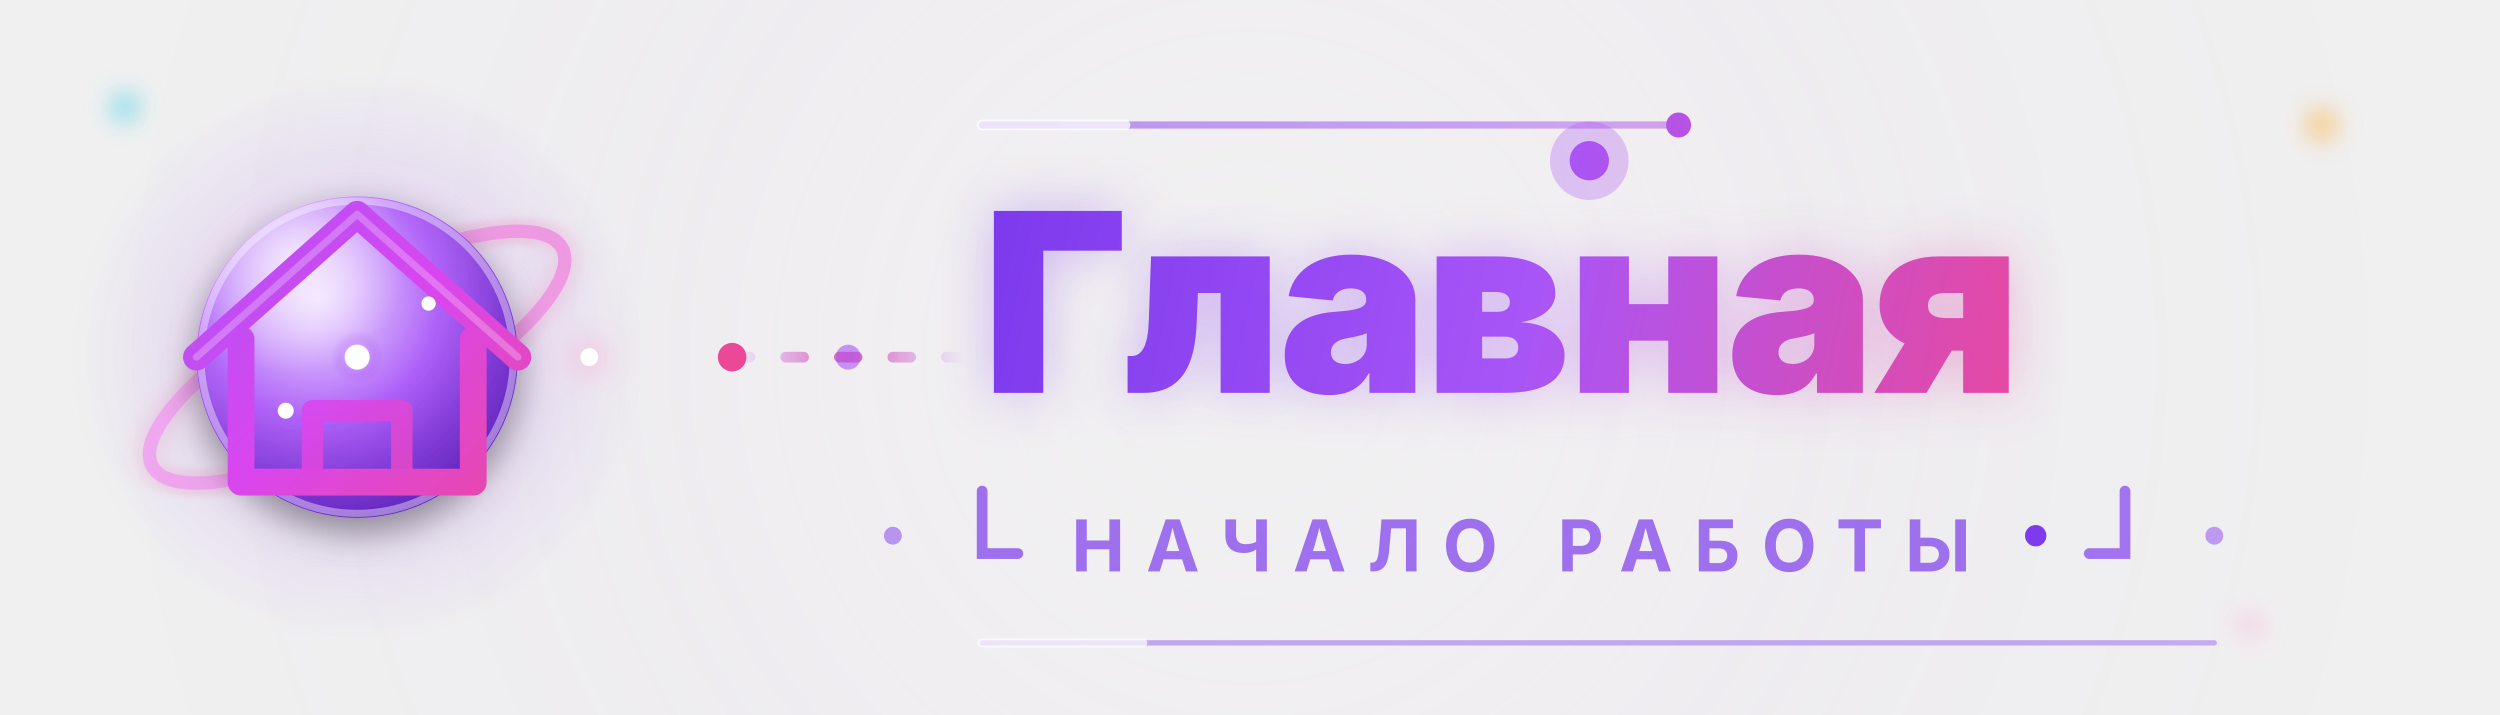
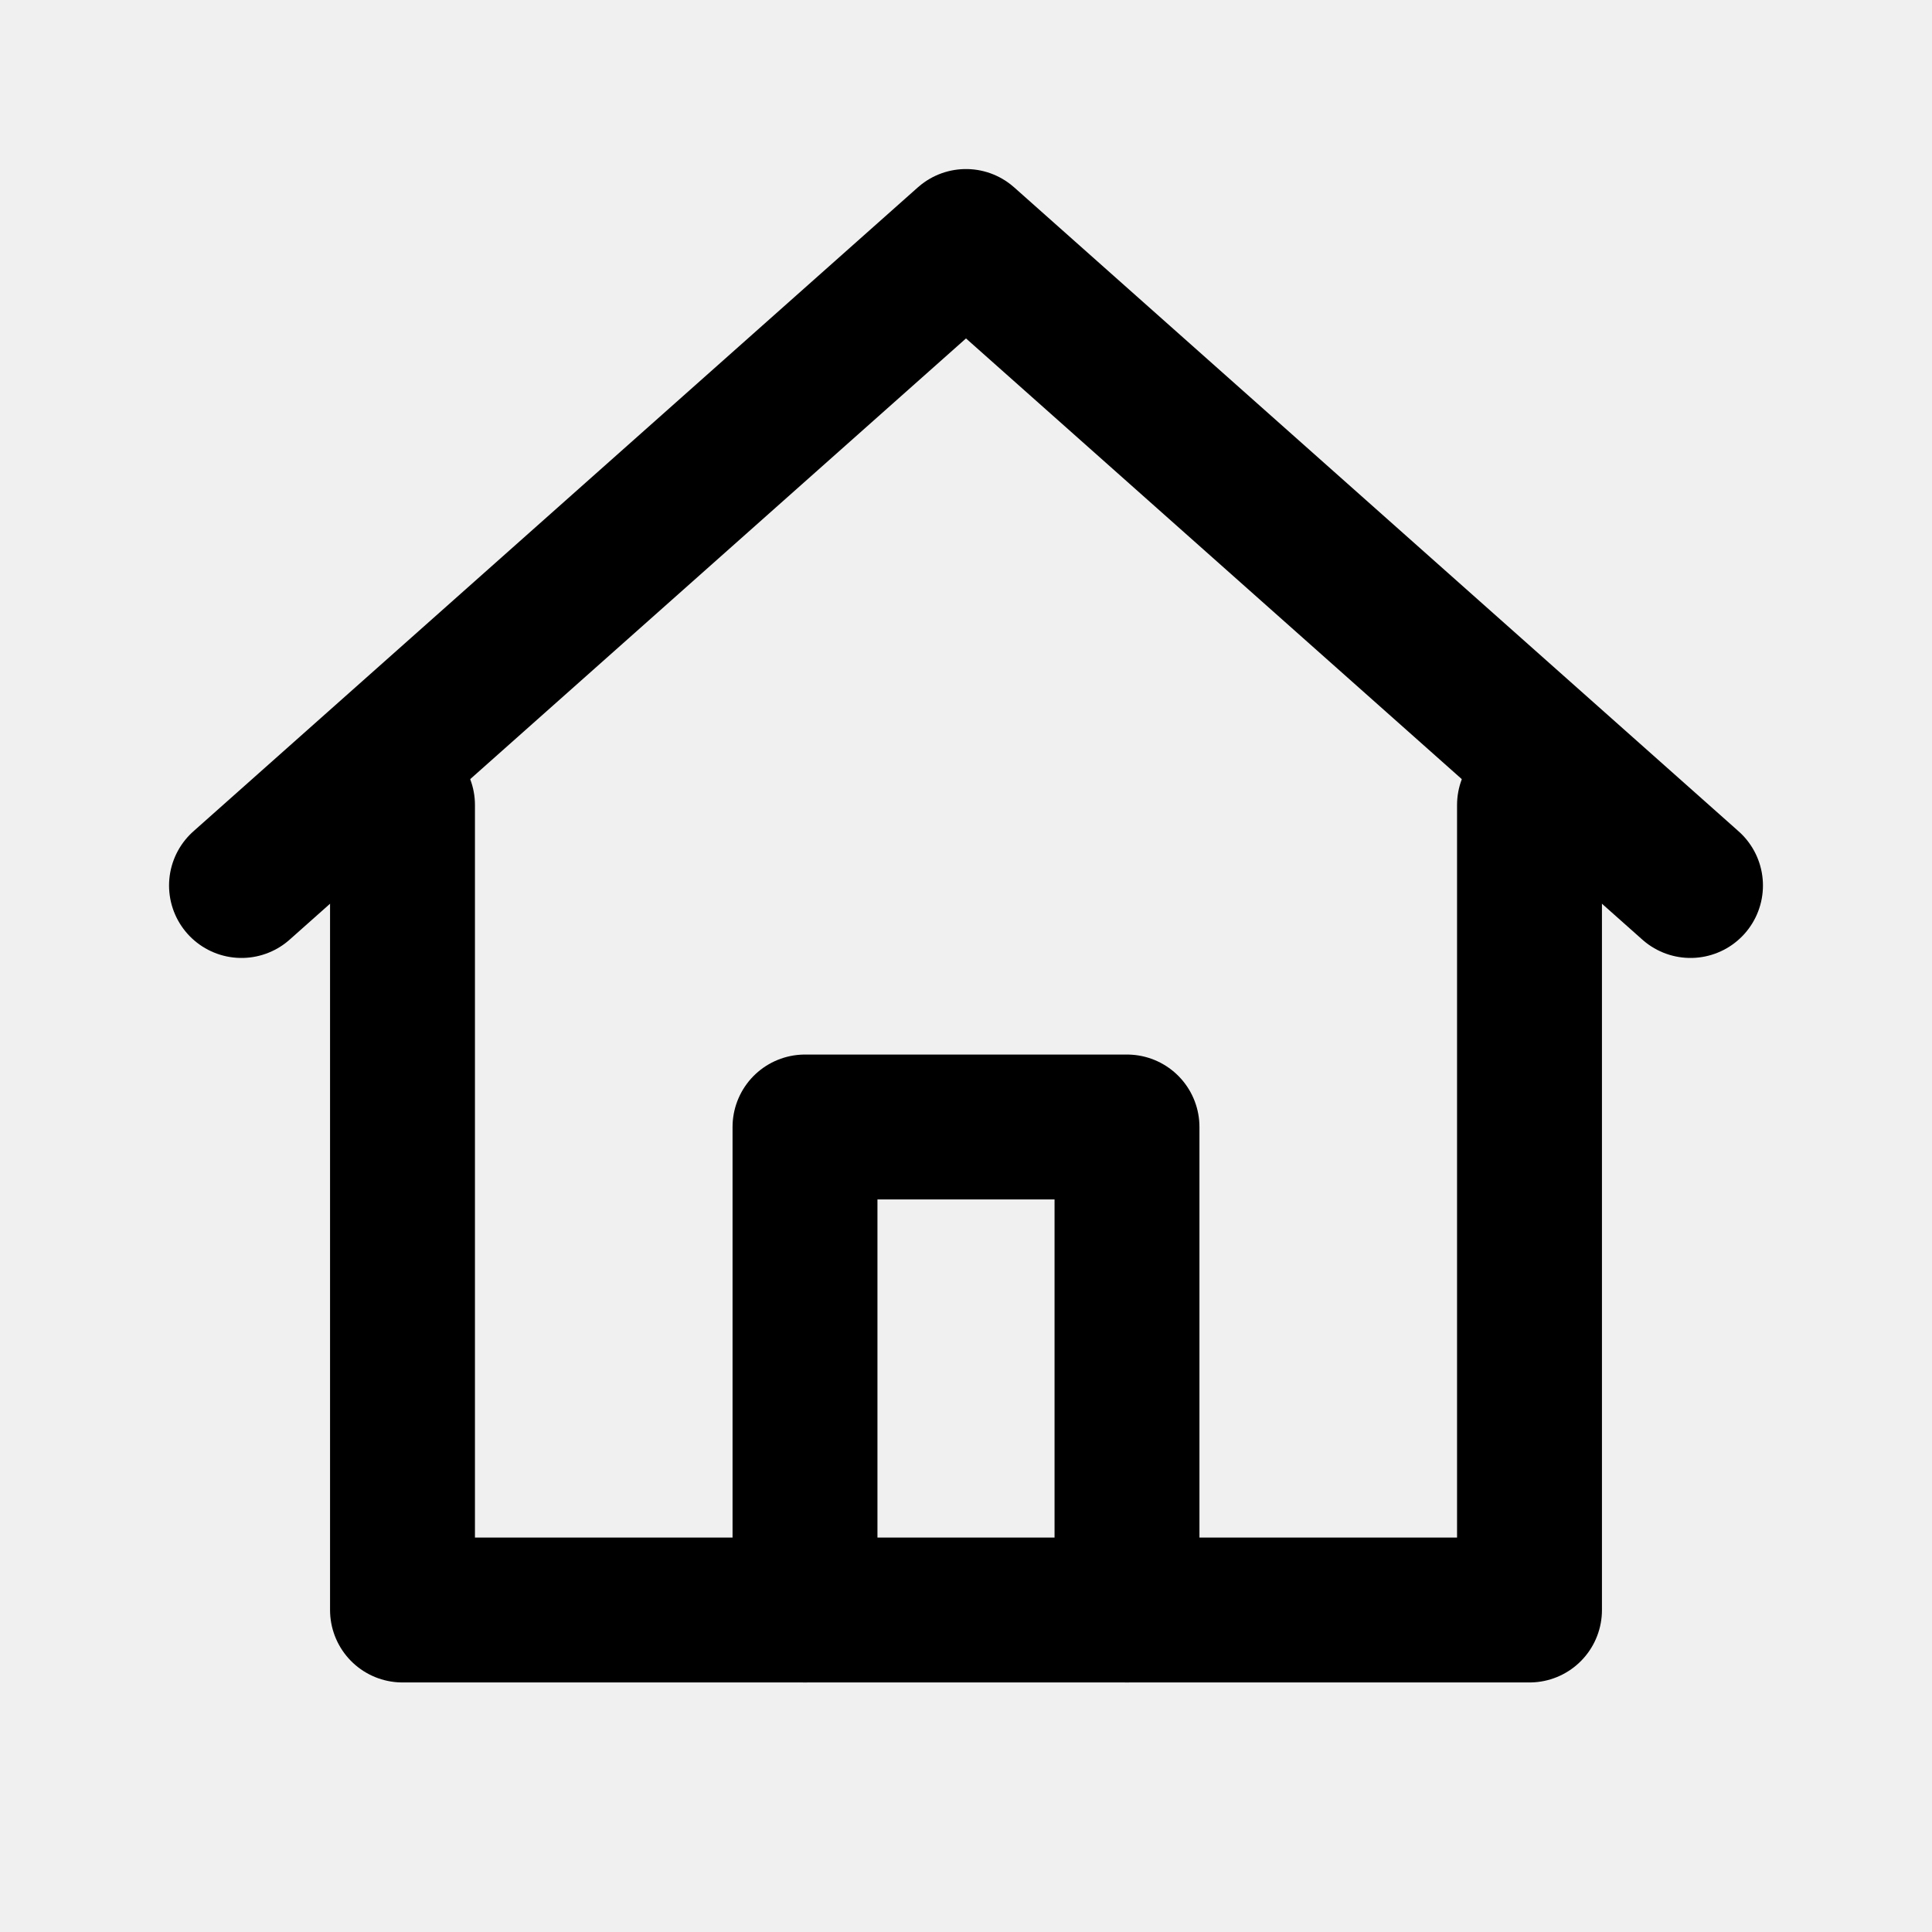
- <svg xmlns="http://www.w3.org/2000/svg" viewBox="0 0 280 80" fill="none" role="img" aria-label="Главная" class="ml-icon-svg ml-icon-svg--home" preserveAspectRatio="xMidYMid meet" font-family="Inter, -apple-system, BlinkMacSystemFont, 'Segoe UI', sans-serif">
-   <defs>
-     <radialGradient id="home-core" cx="0.38" cy="0.32" r="0.75">
-       <stop offset="0" stop-color="#E9D5FF">
-         <animate attributeName="stop-color" values="#E9D5FF;#DDD6FE;#C4B5FD;#E9D5FF" dur="12s" repeatCount="indefinite" />
-       </stop>
-       <stop offset="0.5" stop-color="#A855F7">
-         <animate attributeName="stop-color" values="#A855F7;#8B5CF6;#7C3AED;#A855F7" dur="12s" repeatCount="indefinite" />
-       </stop>
-       <stop offset="1" stop-color="#5B21B6" />
-     </radialGradient>
-     <radialGradient id="home-glow" cx="0.5" cy="0.5" r="0.5">
-       <stop offset="0" stop-color="#FFFFFF" stop-opacity="1" />
-       <stop offset="0.3" stop-color="#F5D0FE" stop-opacity="0.6" />
-       <stop offset="0.65" stop-color="#A855F7" stop-opacity="0.2" />
-       <stop offset="1" stop-color="#7C3AED" stop-opacity="0" />
-     </radialGradient>
-     <radialGradient id="home-hl" cx="0.3" cy="0.2" r="0.7">
-       <stop offset="0" stop-color="#FFFFFF" stop-opacity="0.75" />
-       <stop offset="0.5" stop-color="#FFFFFF" stop-opacity="0.12" />
-       <stop offset="1" stop-color="#FFFFFF" stop-opacity="0" />
-     </radialGradient>
-     <linearGradient id="home-body" x1="20" y1="20" x2="60" y2="60" gradientUnits="userSpaceOnUse">
-       <stop offset="0" stop-color="#A855F7" />
-       <stop offset="0.5" stop-color="#D946EF" />
-       <stop offset="1" stop-color="#EC4899" />
-     </linearGradient>
-     <linearGradient id="home-orbit" x1="0" y1="0" x2="280" y2="80" gradientUnits="userSpaceOnUse">
-       <stop offset="0" stop-color="#F0ABFC" />
-       <stop offset="0.5" stop-color="#EC4899" />
-       <stop offset="1" stop-color="#D946EF" />
-     </linearGradient>
-     <linearGradient id="home-text" x1="110" y1="28" x2="230" y2="52" gradientUnits="userSpaceOnUse">
-       <stop offset="0" stop-color="#7C3AED">
-         <animate attributeName="stop-color" values="#7C3AED;#A855F7;#D946EF;#7C3AED" dur="10s" repeatCount="indefinite" />
-       </stop>
-       <stop offset="0.5" stop-color="#A855F7">
-         <animate attributeName="stop-color" values="#A855F7;#D946EF;#EC4899;#A855F7" dur="10s" repeatCount="indefinite" />
-       </stop>
-       <stop offset="1" stop-color="#EC4899">
-         <animate attributeName="stop-color" values="#EC4899;#A855F7;#7C3AED;#EC4899" dur="10s" repeatCount="indefinite" />
-       </stop>
-     </linearGradient>
-     <linearGradient id="home-line" x1="82" y1="40" x2="108" y2="40" gradientUnits="userSpaceOnUse">
-       <stop offset="0" stop-color="#A855F7" stop-opacity="0" />
-       <stop offset="0.5" stop-color="#EC4899" stop-opacity="0.85" />
-       <stop offset="1" stop-color="#A855F7" stop-opacity="0" />
-     </linearGradient>
-     <radialGradient id="home-spark-warm" cx="0.5" cy="0.5" r="0.5">
-       <stop offset="0" stop-color="#FFFFFF" />
-       <stop offset="0.4" stop-color="#FBBF24" />
-       <stop offset="1" stop-color="#F97316" stop-opacity="0" />
-     </radialGradient>
-     <radialGradient id="home-spark-cool" cx="0.5" cy="0.5" r="0.5">
-       <stop offset="0" stop-color="#FFFFFF" />
-       <stop offset="0.4" stop-color="#22D3EE" />
-       <stop offset="1" stop-color="#06B6D4" stop-opacity="0" />
-     </radialGradient>
-     <radialGradient id="home-spark-pink" cx="0.5" cy="0.5" r="0.5">
-       <stop offset="0" stop-color="#FFFFFF" />
-       <stop offset="0.4" stop-color="#FBCFE8" />
-       <stop offset="1" stop-color="#EC4899" stop-opacity="0" />
-     </radialGradient>
-     <filter id="home-spark-glow" x="-300%" y="-300%" width="700%" height="700%">
-       <feGaussianBlur stdDeviation="1.4" />
-     </filter>
-     <filter id="home-core-shadow" x="-50%" y="-50%" width="200%" height="200%">
-       <feGaussianBlur in="SourceAlpha" stdDeviation="2" />
-       <feOffset dx="0" dy="1.6" />
-       <feComponentTransfer>
-         <feFuncA type="linear" slope="0.4" />
-       </feComponentTransfer>
-       <feMerge>
-         <feMergeNode />
-         <feMergeNode in="SourceGraphic" />
-       </feMerge>
-     </filter>
-     <filter id="home-text-glow" x="-20%" y="-30%" width="140%" height="160%">
-       <feGaussianBlur in="SourceGraphic" stdDeviation="3" />
-     </filter>
-     <filter id="home-orbit-glow" x="-50%" y="-50%" width="200%" height="200%">
-       <feGaussianBlur stdDeviation="0.9" />
-     </filter>
-   </defs>
-   <circle cx="140" cy="40" r="130" fill="url(#home-glow)" opacity="0.08">
-     <animate attributeName="r" values="130;135;130" dur="9s" repeatCount="indefinite" />
-   </circle>
-   <g transform="translate(0 0)">
-     <circle cx="40" cy="40" r="32" fill="url(#home-glow)" opacity="0.5">
-       <animate attributeName="r" values="32;35;32" dur="5.4s" repeatCount="indefinite" />
-       <animate attributeName="opacity" values="0.5;0.3;0.5" dur="5.4s" repeatCount="indefinite" />
-     </circle>
-     <g transform="translate(40 40)">
-       <g>
-         <animateTransform attributeName="transform" type="rotate" from="0 0 0" to="360 0 0" dur="24s" repeatCount="indefinite" />
-         <ellipse cx="0" cy="0" rx="26" ry="8" fill="none" stroke="url(#home-orbit)" stroke-width="1.5" opacity="0.85" transform="rotate(-28)" />
-         <ellipse cx="0" cy="0" rx="26" ry="8" fill="none" stroke="#EC4899" stroke-width="3" opacity="0.15" filter="url(#home-orbit-glow)" transform="rotate(-28)" />
-         <g>
-           <animateTransform attributeName="transform" type="rotate" from="0 0 0" to="360 0 0" dur="24s" repeatCount="indefinite" />
-           <circle cx="26" cy="0" r="2.2" fill="url(#home-spark-pink)" filter="url(#home-spark-glow)">
-             <animate attributeName="r" values="2.2;2.8;2.2" dur="2.4s" repeatCount="indefinite" />
-           </circle>
-           <circle cx="26" cy="0" r="1" fill="#FFFFFF" />
-         </g>
-       </g>
-     </g>
-     <g filter="url(#home-core-shadow)">
-       <circle cx="40" cy="40" r="18" fill="url(#home-core)" />
-       <circle cx="40" cy="40" r="18" fill="url(#home-hl)" />
-       <circle cx="40" cy="40" r="17.5" fill="none" stroke="#FFFFFF" stroke-opacity="0.4" stroke-width="0.8" />
-     </g>
-     <g class="home-body">
-       <path d="M22 40 L40 24 L58 40" stroke="url(#home-body)" stroke-width="3" stroke-linecap="round" stroke-linejoin="round" fill="none" />
-       <path d="M27 38 V54 H53 V38" stroke="url(#home-body)" stroke-width="3" stroke-linecap="round" stroke-linejoin="round" fill="none" />
-       <path d="M35 54 V46 H45 V54" stroke="url(#home-body)" stroke-width="2.4" stroke-linecap="round" stroke-linejoin="round" fill="none" opacity="0.9" />
-       <path d="M22 40 L40 24 L58 40" stroke="#FFFFFF" stroke-opacity="0.25" stroke-width="0.8" stroke-linecap="round" stroke-linejoin="round" fill="none" />
-     </g>
-     <circle cx="40" cy="40" r="3" fill="url(#home-glow)" opacity="0.85">
-       <animate attributeName="r" values="3;4;3" dur="3.6s" repeatCount="indefinite" />
-     </circle>
-     <circle cx="40" cy="40" r="1.4" fill="#FFFFFF">
-       <animate attributeName="r" values="1.4;1.9;1.4" dur="3.6s" repeatCount="indefinite" />
-     </circle>
-     <circle cx="32" cy="46" r="0.9" fill="#FFFFFF">
-       <animate attributeName="opacity" values="0;1;0" dur="2.6s" repeatCount="indefinite" />
-     </circle>
-     <circle cx="48" cy="34" r="0.8" fill="#FFFFFF">
-       <animate attributeName="opacity" values="0;1;0" dur="3.2s" begin="1s" repeatCount="indefinite" />
-     </circle>
-   </g>
-   <g>
-     <path d="M82 40 L108 40" stroke="url(#home-line)" stroke-width="1.2" stroke-linecap="round" stroke-dasharray="2 4">
-       <animate attributeName="stroke-dashoffset" values="0;-12;0" dur="5s" repeatCount="indefinite" />
-     </path>
-     <circle cx="82" cy="40" r="1.6" fill="#EC4899">
-       <animate attributeName="cx" values="82;108;82" dur="5s" repeatCount="indefinite" />
-       <animate attributeName="opacity" values="0;1;1;0" dur="5s" repeatCount="indefinite" />
-     </circle>
-     <circle cx="95" cy="40" r="1.4" fill="#A855F7" opacity="0.6">
-       <animate attributeName="r" values="1.4;2;1.4" dur="2.6s" repeatCount="indefinite" />
-     </circle>
-   </g>
-   <g>
-     <text x="110" y="44" font-size="28" font-weight="900" letter-spacing="-0.4" fill="url(#home-text)" filter="url(#home-text-glow)" opacity="0.35">Главная</text>
-     <text x="110" y="44" font-size="28" font-weight="900" letter-spacing="-0.4" fill="url(#home-text)">Главная</text>
-     <g>
-       <line x1="110" y1="14" x2="188" y2="14" stroke="url(#home-text)" stroke-width="0.8" stroke-linecap="round" opacity="0.5" />
-       <line x1="110" y1="14" x2="126" y2="14" stroke="#FFFFFF" stroke-opacity="0.75" stroke-width="1.2" stroke-linecap="round">
-         <animate attributeName="x1" values="110;178;110" dur="6s" repeatCount="indefinite" />
-         <animate attributeName="x2" values="126;194;126" dur="6s" repeatCount="indefinite" />
-         <animate attributeName="stroke-opacity" values="0;0.95;0" dur="6s" repeatCount="indefinite" />
-       </line>
-       <circle cx="188" cy="14" r="1.4" fill="url(#home-text)">
-         <animate attributeName="r" values="1.4;2;1.4" dur="3s" repeatCount="indefinite" />
-       </circle>
-     </g>
-     <circle cx="178" cy="18" r="2.2" fill="url(#home-text)">
-       <animate attributeName="r" values="2.2;3;2.2" dur="3.2s" repeatCount="indefinite" />
-     </circle>
-     <circle cx="178" cy="18" r="4.4" fill="url(#home-text)" opacity="0.3">
-       <animate attributeName="r" values="4.4;6;4.4" dur="3.2s" repeatCount="indefinite" />
-       <animate attributeName="opacity" values="0.3;0.08;0.3" dur="3.2s" repeatCount="indefinite" />
-     </circle>
-     <g transform="translate(110 62)">
-       <path d="M0 -7V0H4" stroke="url(#home-text)" stroke-width="1.2" stroke-linecap="round" fill="none" opacity="0.7" />
-       <text x="10" y="2" font-size="8" font-weight="700" letter-spacing="2.4" fill="url(#home-text)" opacity="0.7">НАЧАЛО РАБОТЫ</text>
-       <circle cx="118" cy="-2" r="1.2" fill="url(#home-text)">
-         <animate attributeName="r" values="1.2;1.8;1.2" dur="2.4s" repeatCount="indefinite" />
-       </circle>
-       <path d="M128 -7V0H124" stroke="url(#home-text)" stroke-width="1.2" stroke-linecap="round" fill="none" opacity="0.7" />
-       <circle cx="-10" cy="-2" r="1" fill="url(#home-text)" opacity="0.5">
-         <animate attributeName="opacity" values="0.5;1;0.5" dur="3s" repeatCount="indefinite" />
-       </circle>
-       <circle cx="138" cy="-2" r="1" fill="url(#home-text)" opacity="0.5">
-         <animate attributeName="opacity" values="0.5;1;0.5" dur="3.4s" begin="0.6s" repeatCount="indefinite" />
-       </circle>
-     </g>
-     <g transform="translate(110 72)">
-       <line x1="0" y1="0" x2="138" y2="0" stroke="url(#home-text)" stroke-width="0.6" stroke-linecap="round" opacity="0.4" />
-       <line x1="0" y1="0" x2="18" y2="0" stroke="#FFFFFF" stroke-opacity="0.7" stroke-width="1" stroke-linecap="round">
-         <animate attributeName="x1" values="0;120;0" dur="7s" repeatCount="indefinite" />
-         <animate attributeName="x2" values="18;138;18" dur="7s" repeatCount="indefinite" />
-         <animate attributeName="stroke-opacity" values="0;0.9;0" dur="7s" repeatCount="indefinite" />
-       </line>
-     </g>
-   </g>
-   <circle cx="14" cy="12" r="1.8" fill="url(#home-spark-cool)" filter="url(#home-spark-glow)">
-     <animate attributeName="cx" values="14;11;14" dur="6s" repeatCount="indefinite" />
-     <animate attributeName="cy" values="12;9;12" dur="6s" repeatCount="indefinite" />
-     <animate attributeName="opacity" values="1;0.5;1" dur="4s" repeatCount="indefinite" />
-   </circle>
-   <circle cx="260" cy="14" r="2" fill="url(#home-spark-warm)" filter="url(#home-spark-glow)">
-     <animate attributeName="cx" values="260;262;260" dur="7s" repeatCount="indefinite" />
-     <animate attributeName="opacity" values="1;0.55;1" dur="5s" repeatCount="indefinite" />
-   </circle>
-   <circle cx="252" cy="70" r="1.6" fill="url(#home-spark-pink)" filter="url(#home-spark-glow)">
-     <animate attributeName="cy" values="70;72;70" dur="5.5s" repeatCount="indefinite" />
-   </circle>
+ <svg xmlns="http://www.w3.org/2000/svg" viewBox="0 0 24 24" fill="none" stroke="currentColor" stroke-width="1.8" stroke-linecap="round" stroke-linejoin="round">
+   <path d="M3 11 L12 3 L21 11" />
+   <path d="M5 10 V20 H19 V10" />
+   <path d="M10 20 V14 H14 V20" />
</svg>
